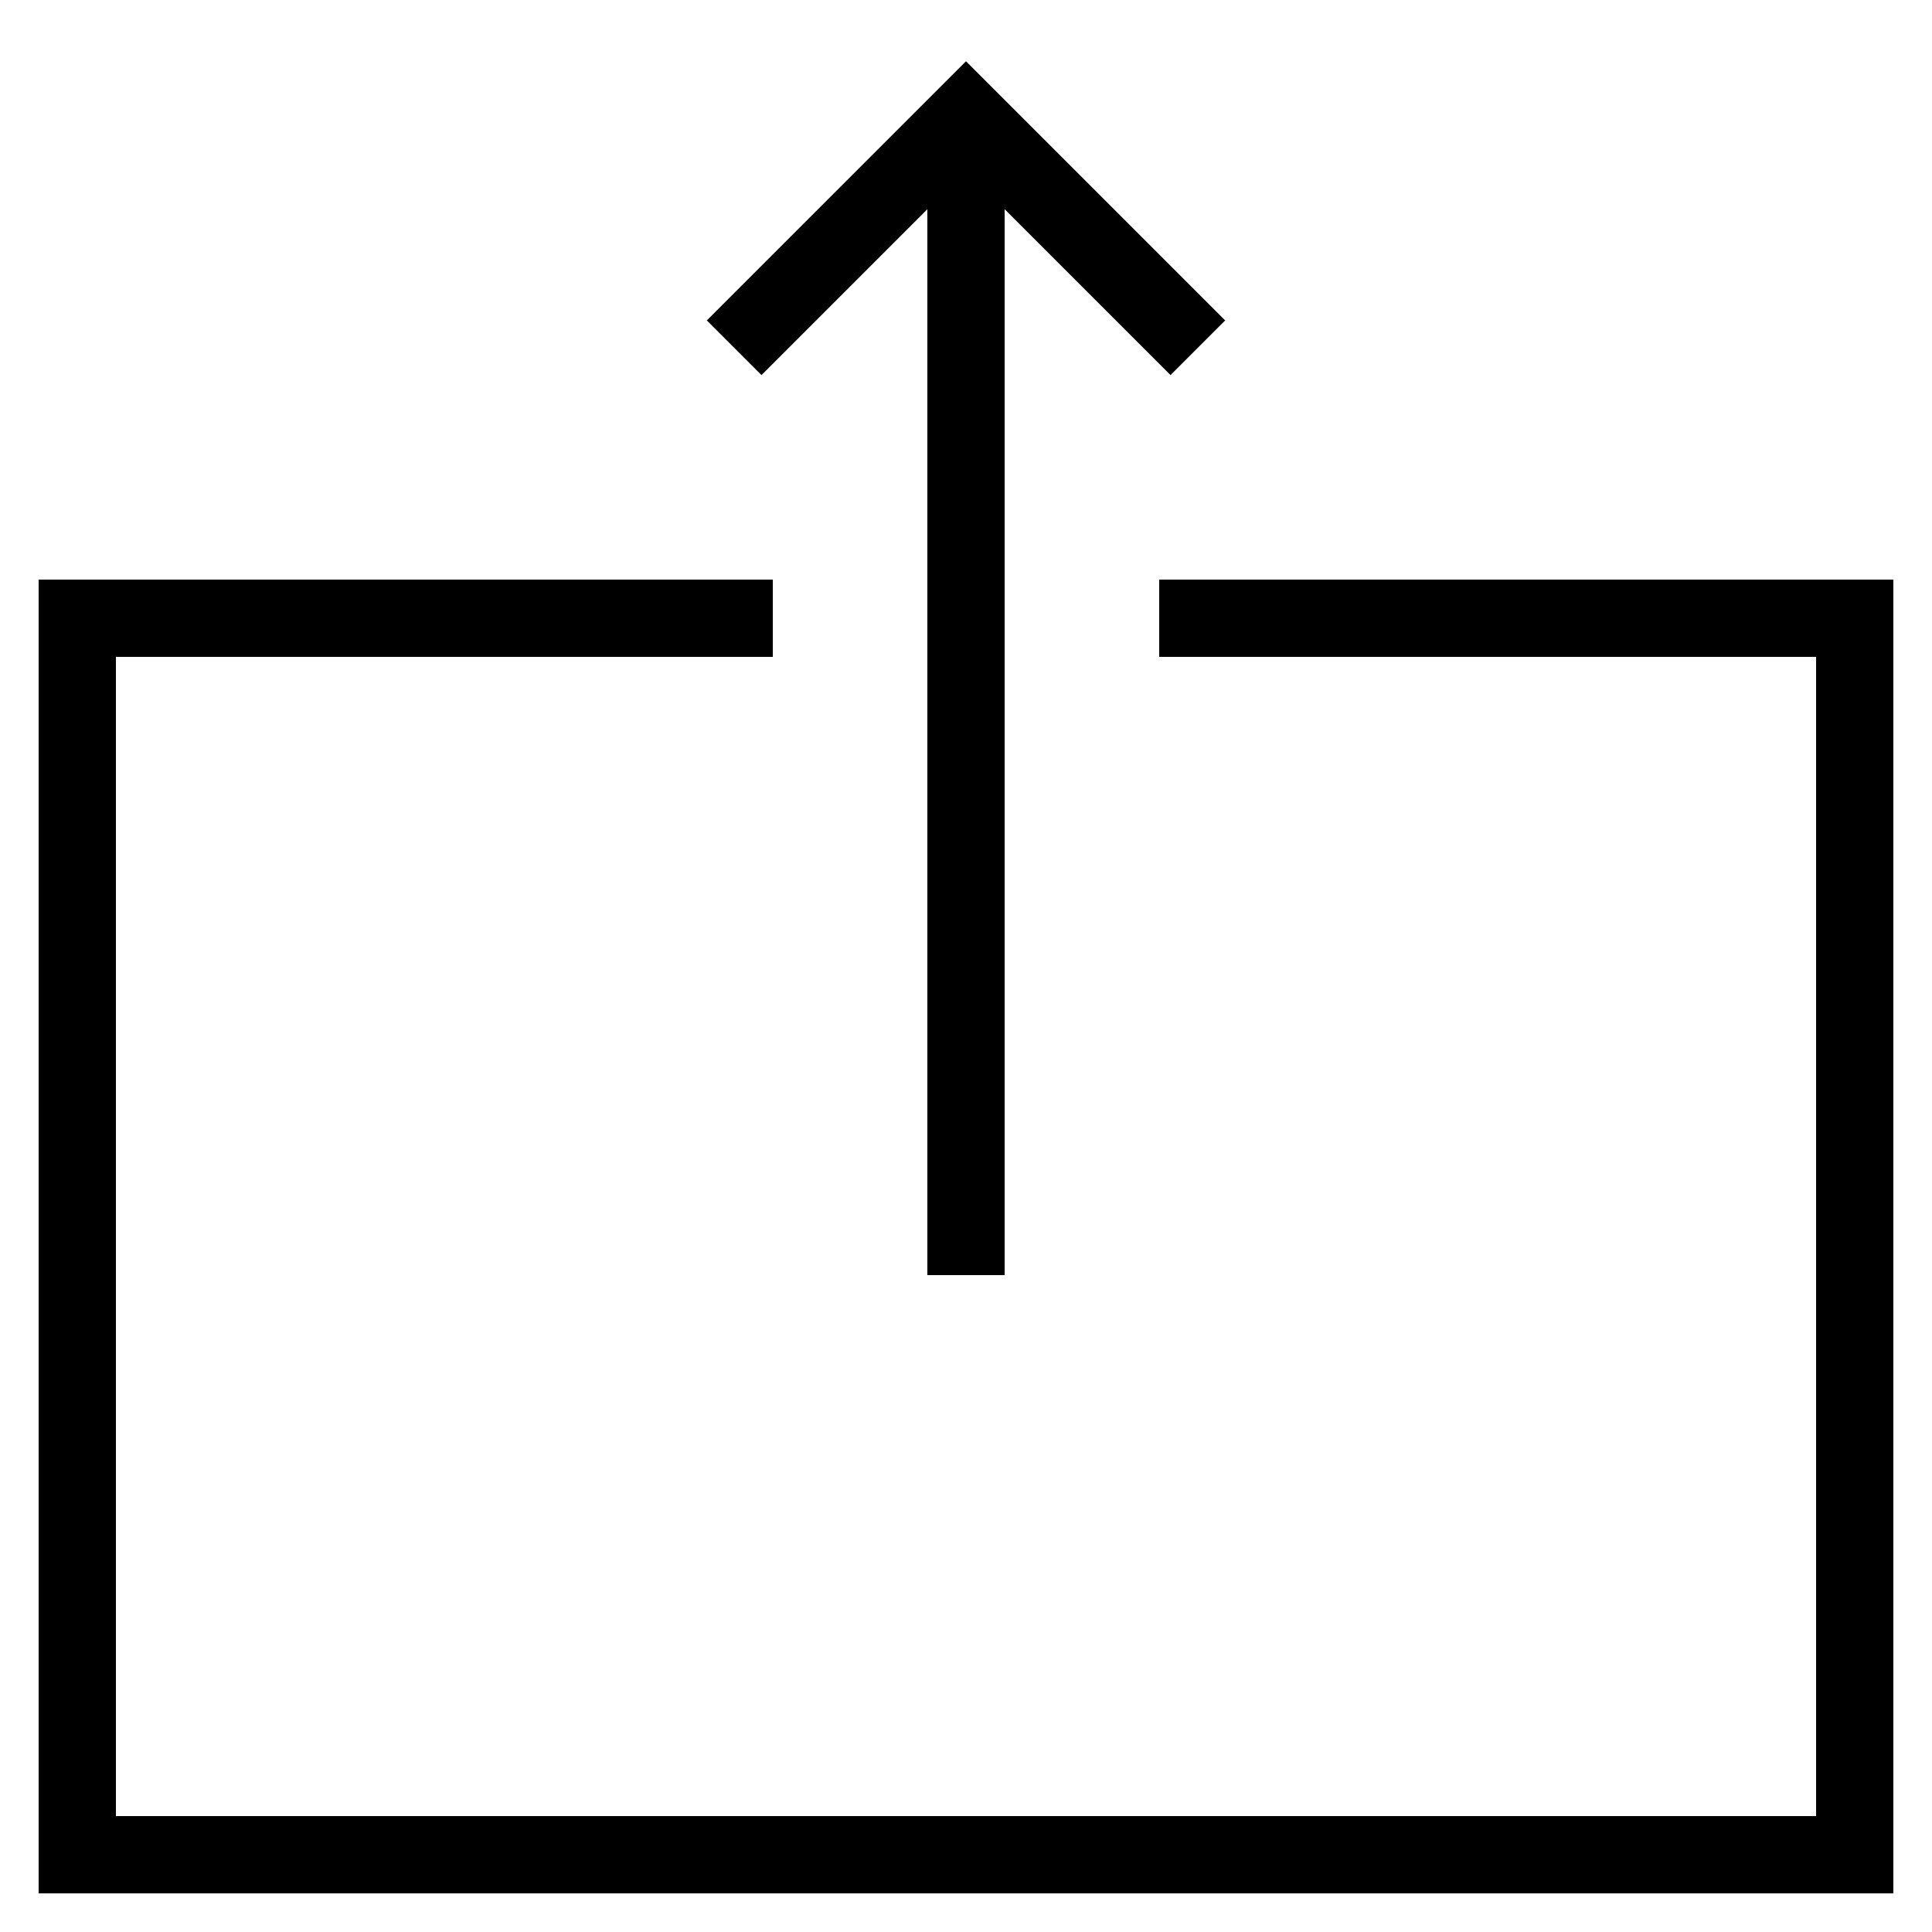
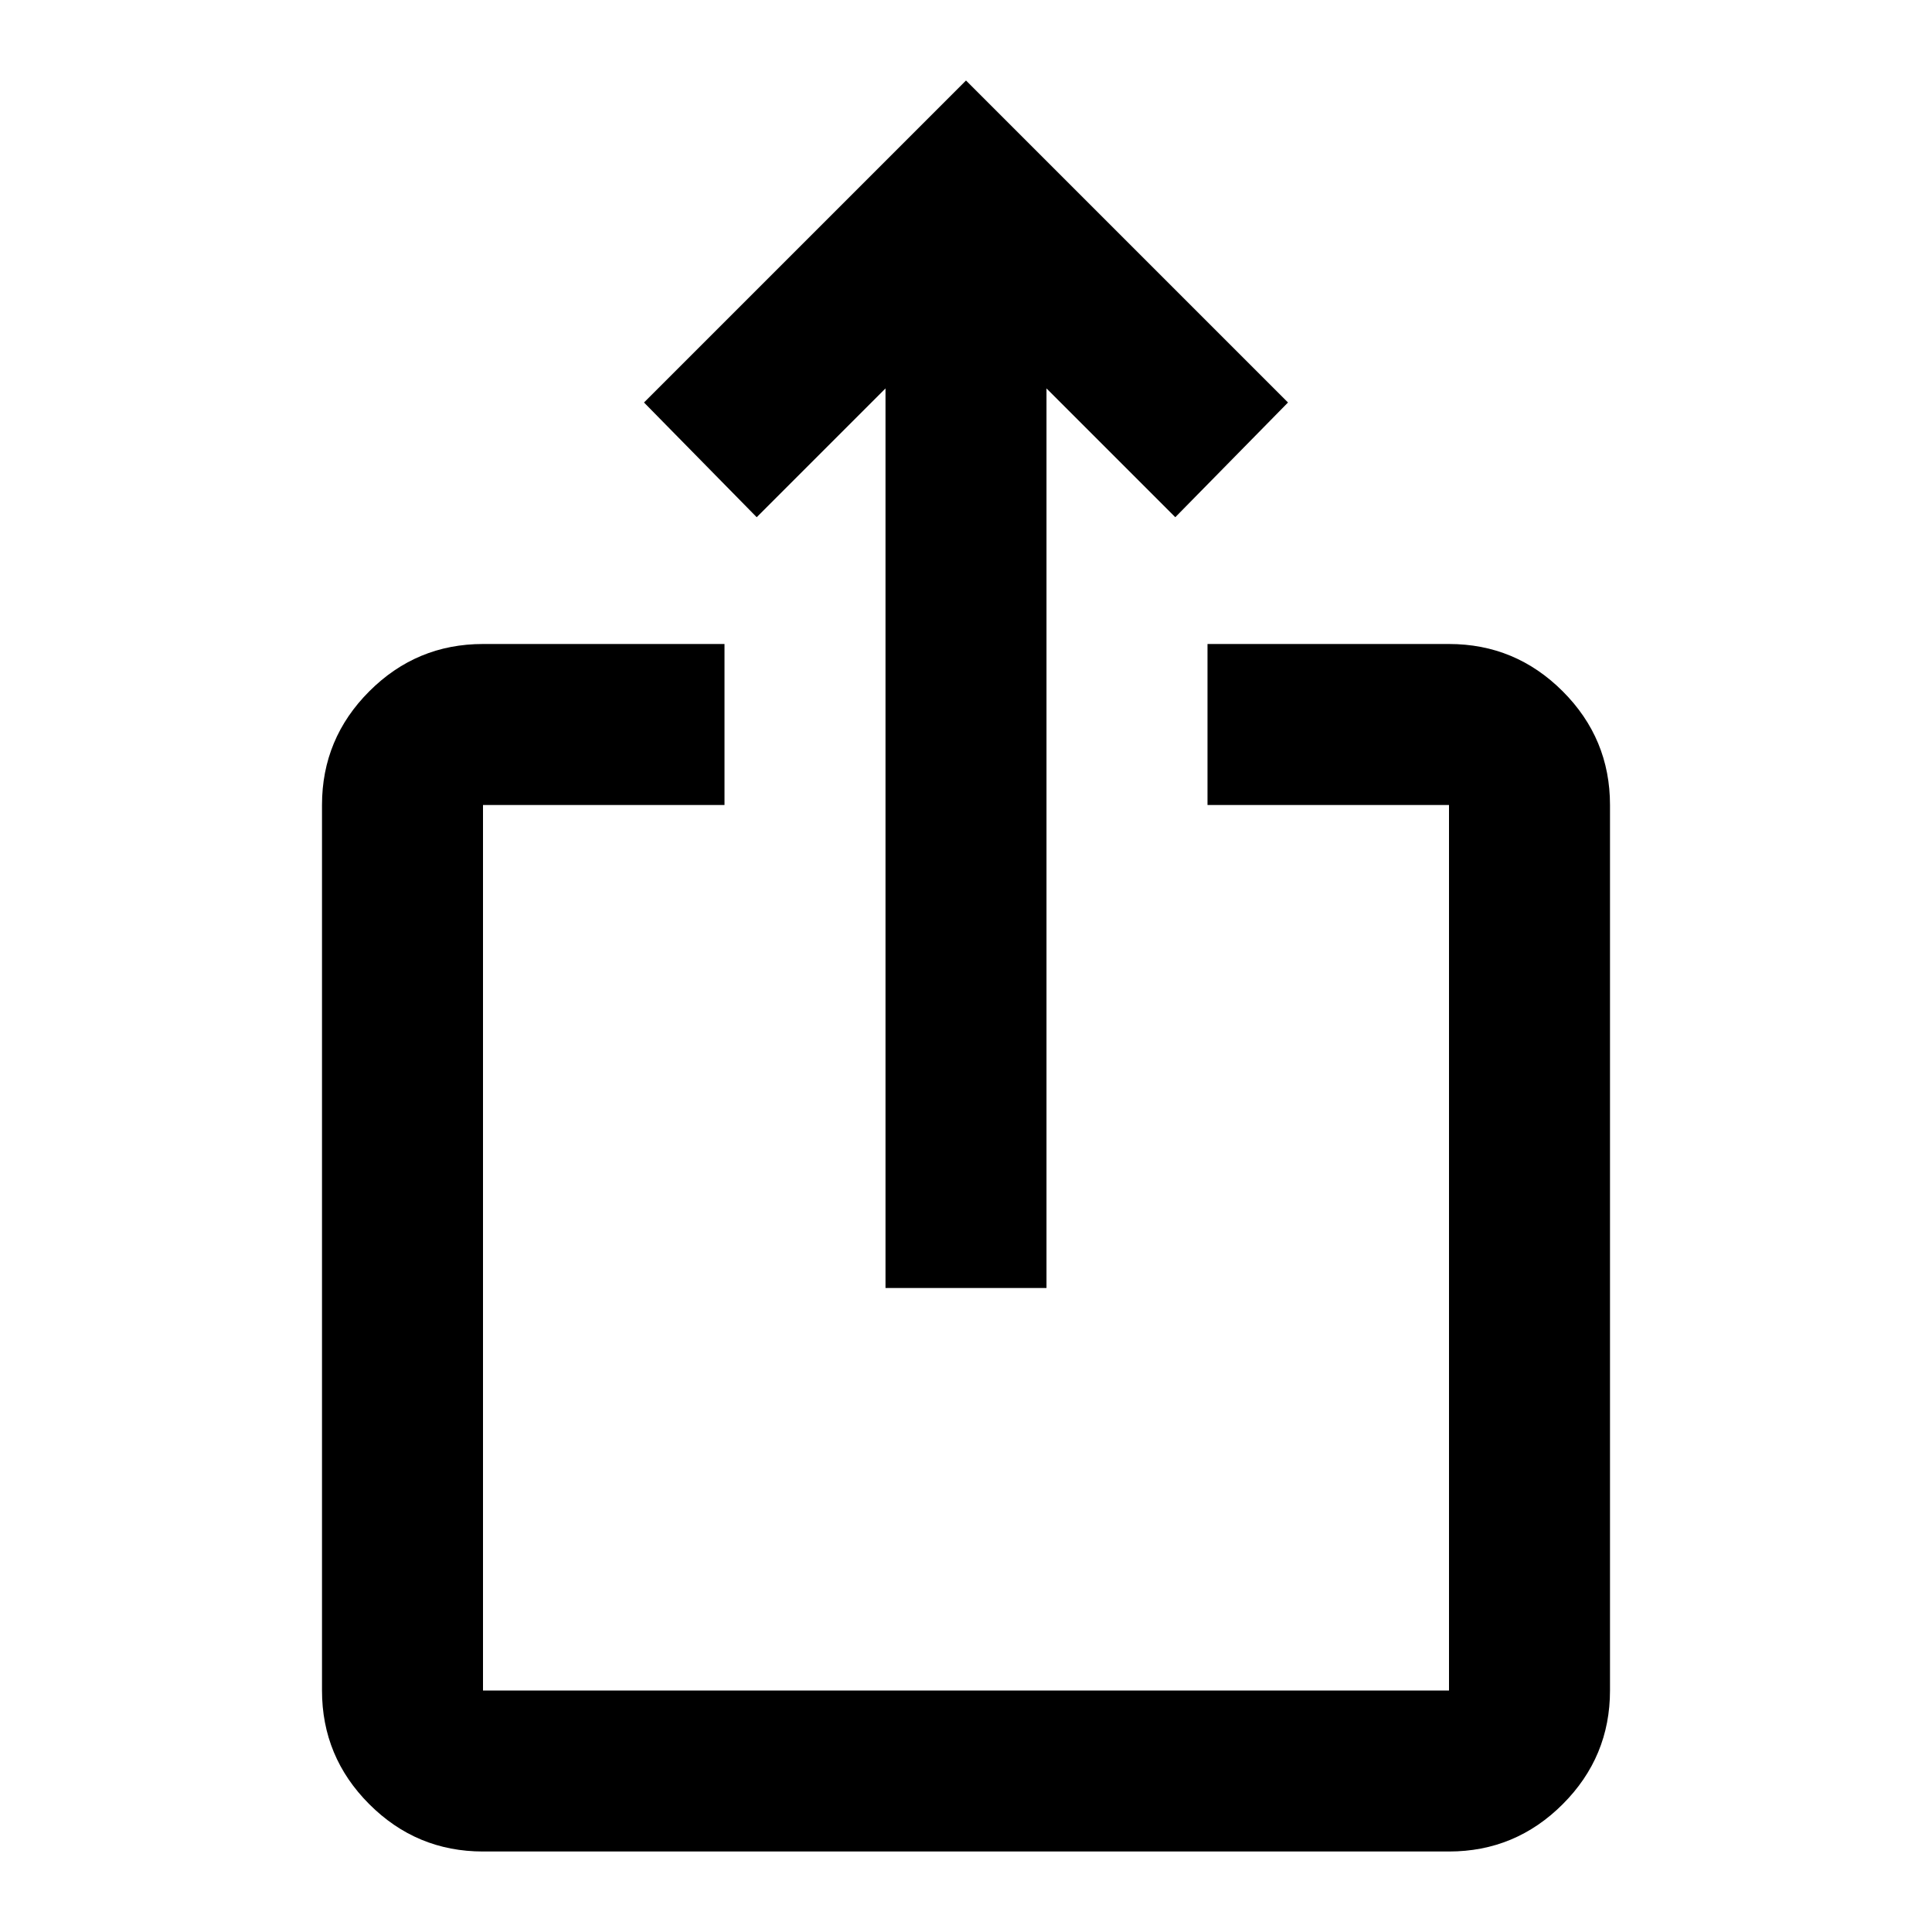
- <svg xmlns="http://www.w3.org/2000/svg" viewBox="0 0 50 50" id="export">
-   <path d="M49 15H30v2h17v30H3V17h17v-2H1v34h48z" />
-   <path d="M26 33V5.414l4.293 4.293 1.414-1.414L25 1.586l-6.707 6.707 1.414 1.414L24 5.414V33z" />
+ <svg xmlns="http://www.w3.org/2000/svg" height="24" viewBox="0 -960 960 960" width="24">
+   <path d="M240-40q-33 0-56.5-23.5T160-120v-440q0-33 23.5-56.5T240-640h120v80H240v440h480v-440H600v-80h120q33 0 56.5 23.5T800-560v440q0 33-23.5 56.5T720-40H240Zm200-280v-447l-64 64-56-57 160-160 160 160-56 57-64-64v447h-80Z" />
</svg>
